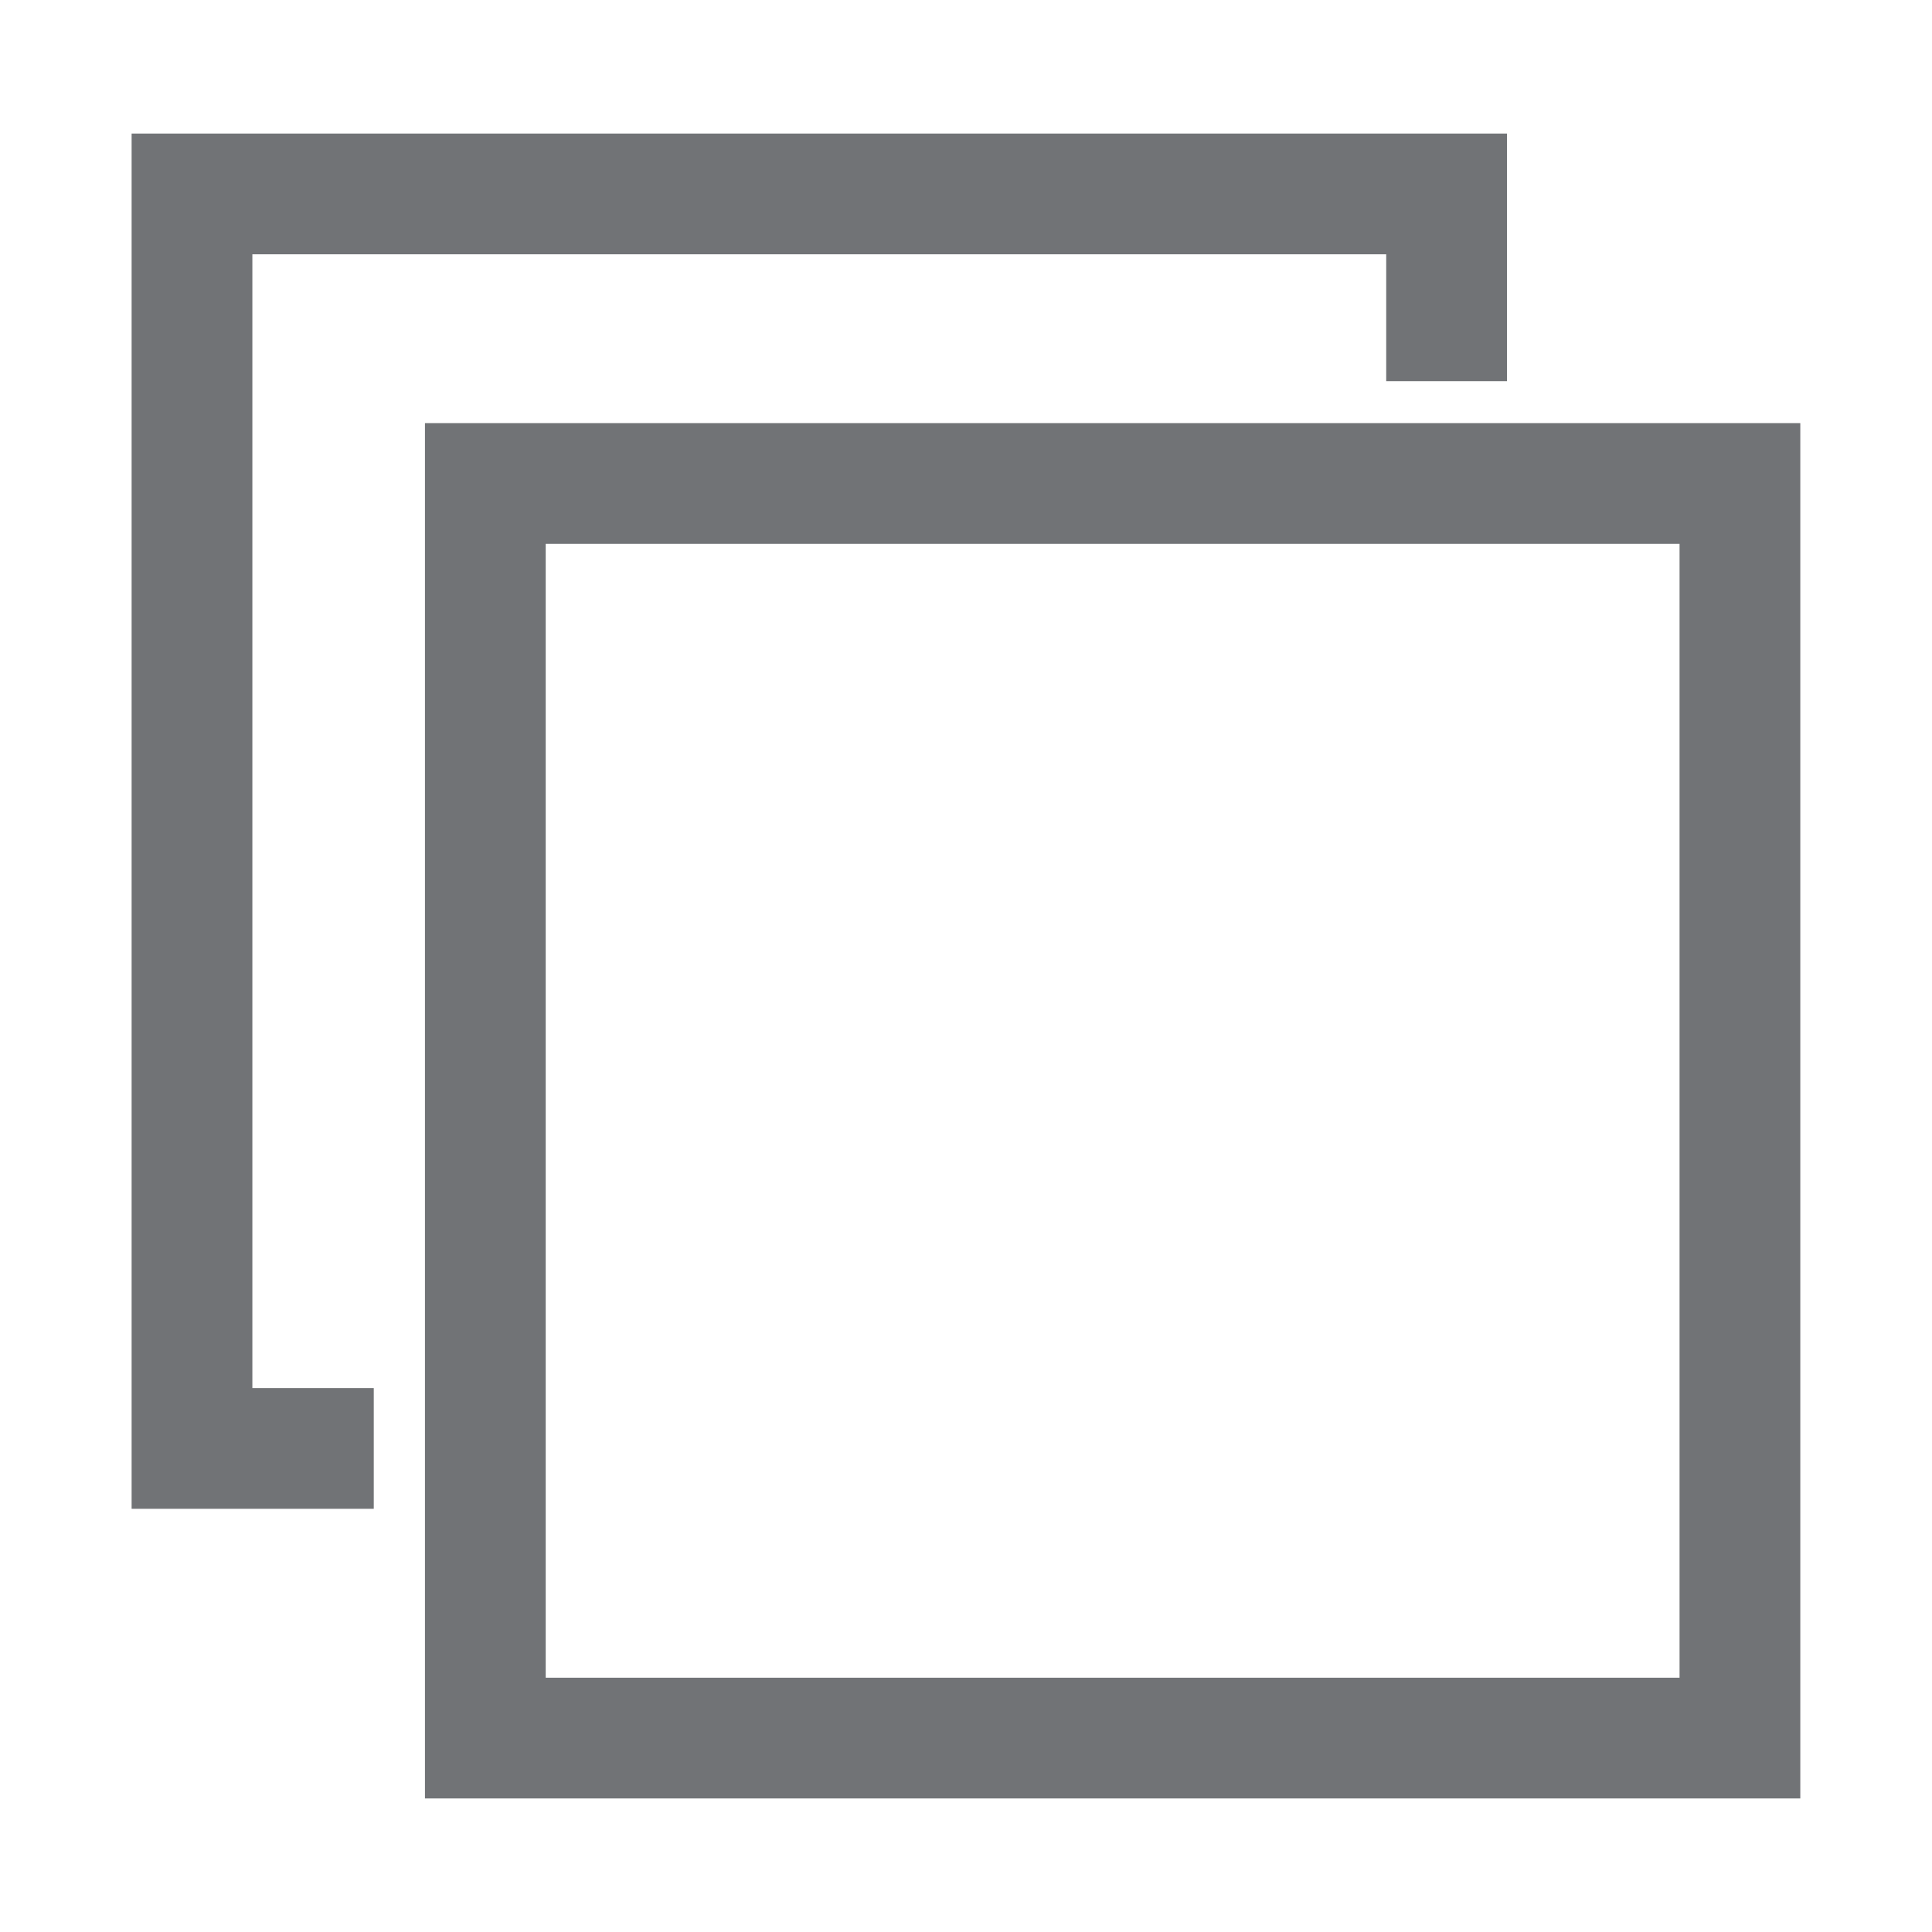
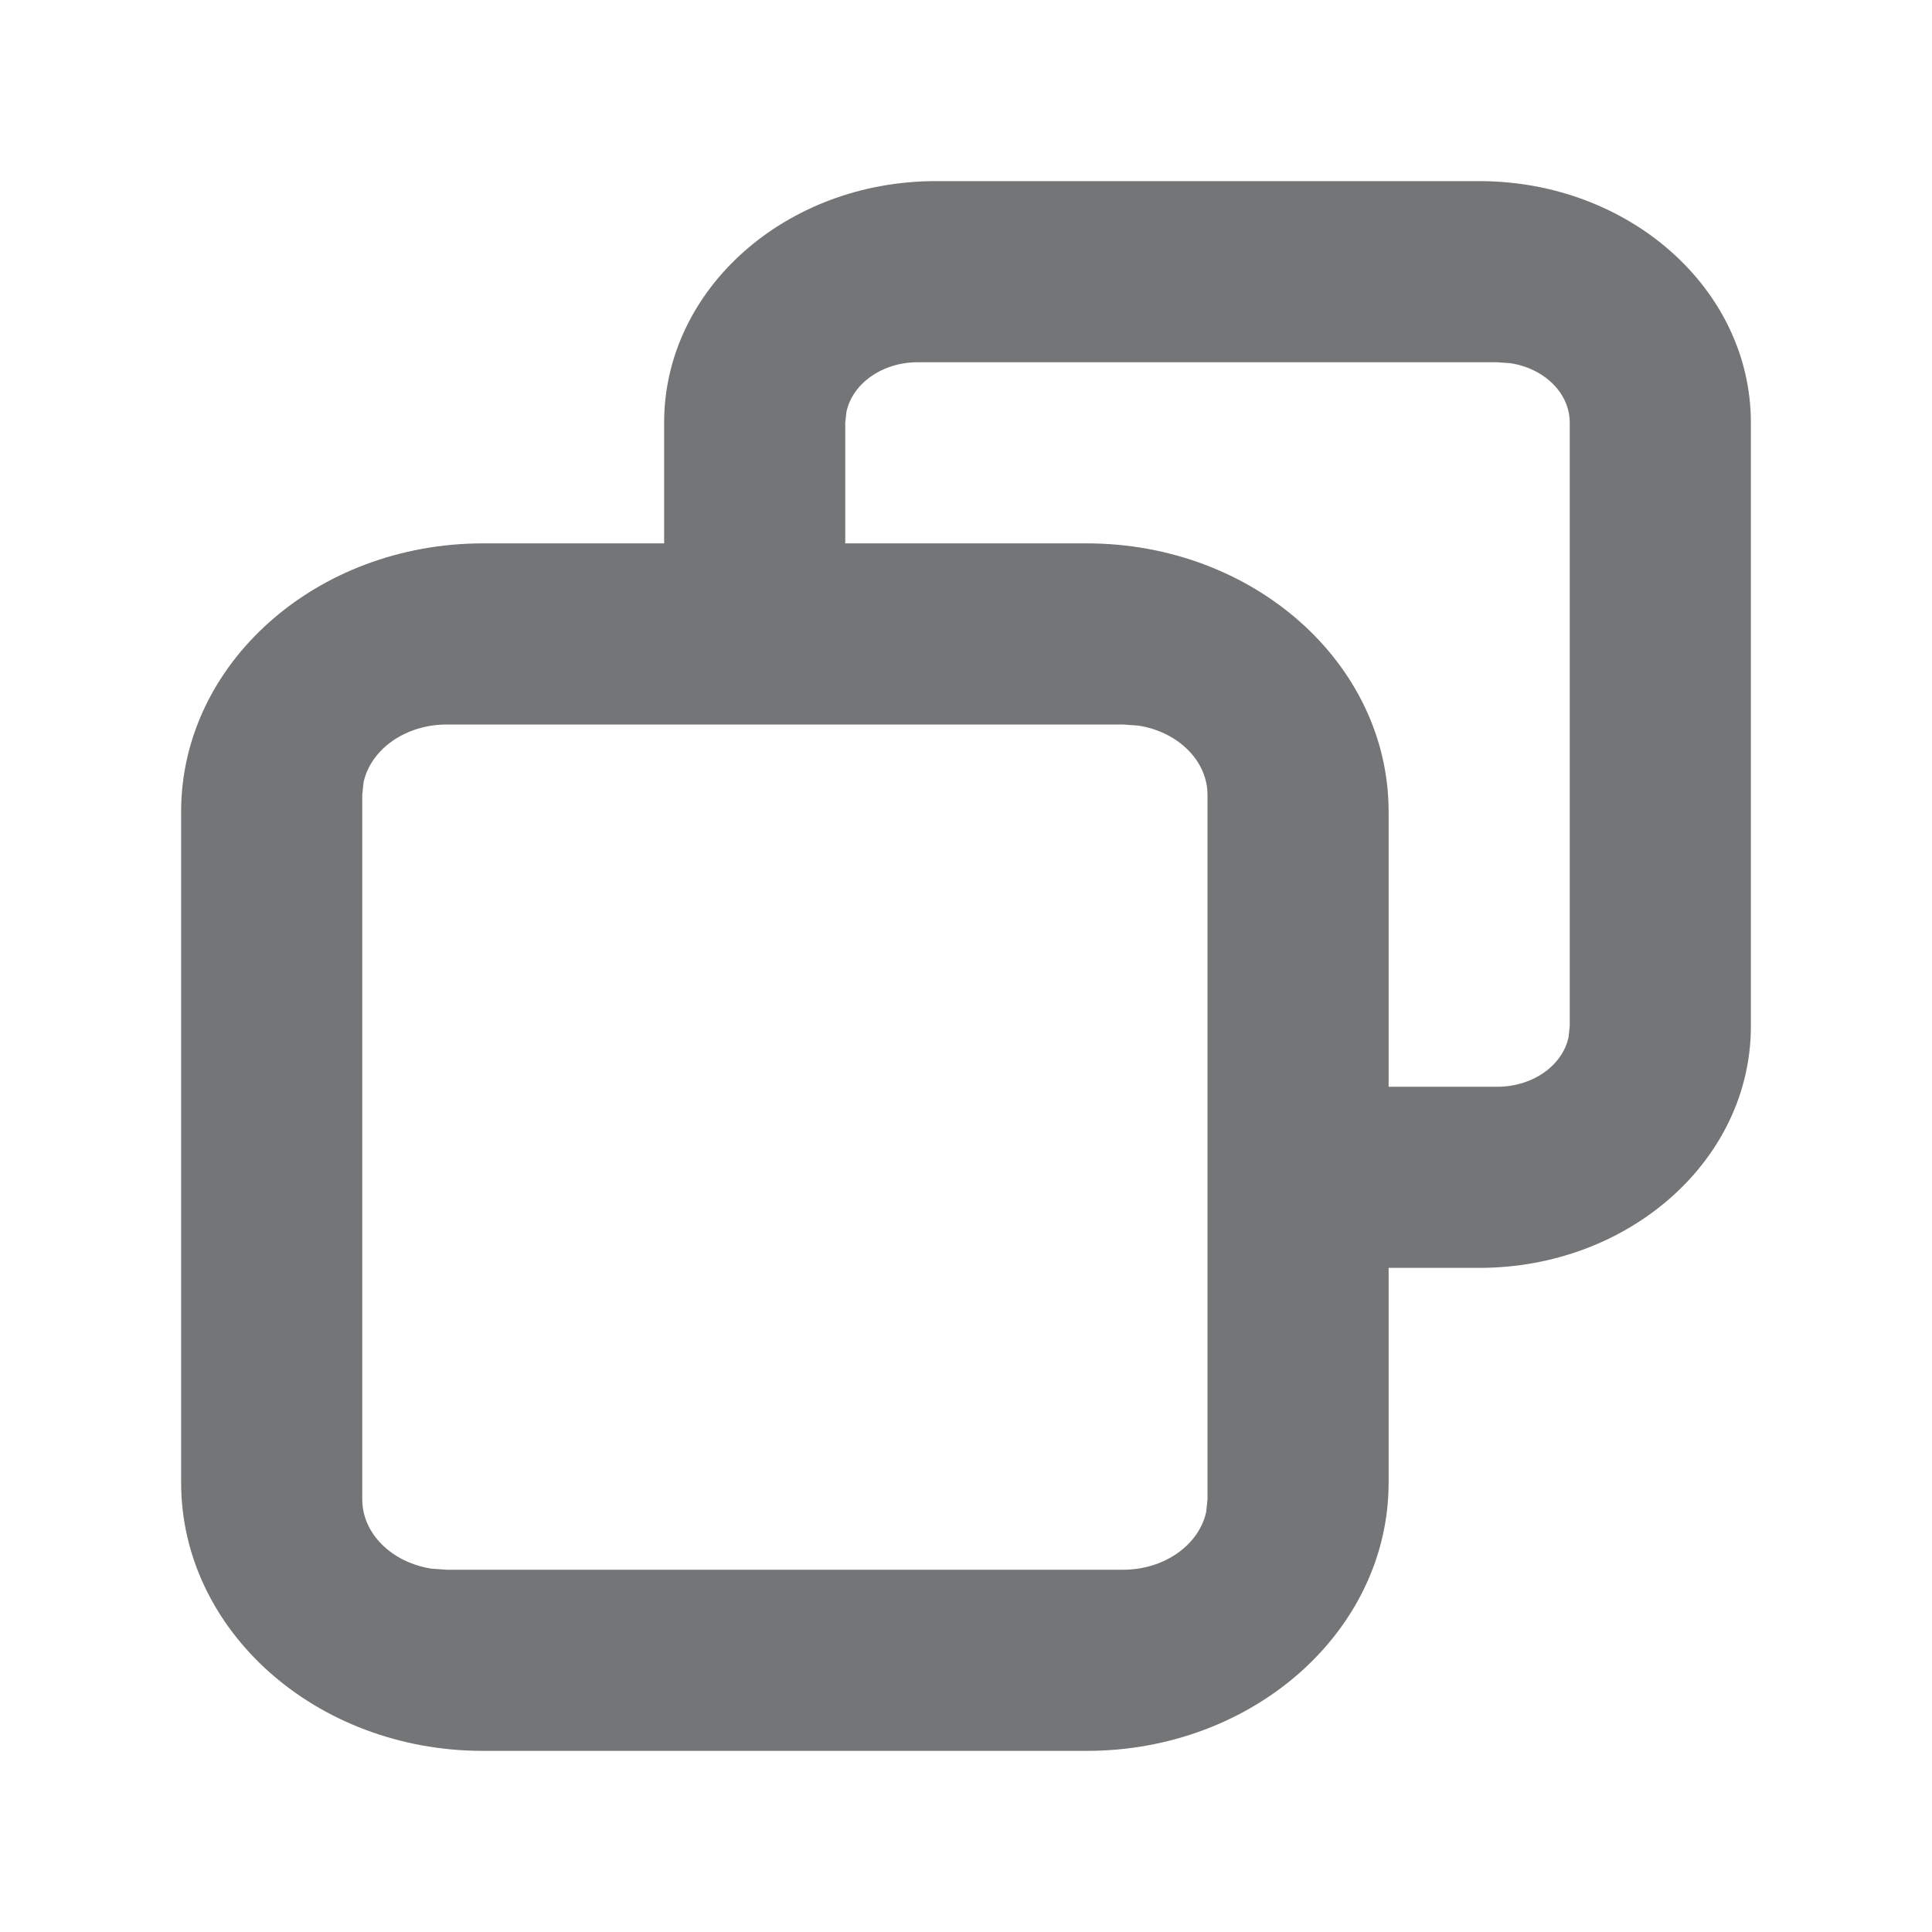
- <svg xmlns="http://www.w3.org/2000/svg" t="1616381442062" class="icon" viewBox="0 0 1024 1024" version="1.1" p-id="3382" width="48" height="48">
-   <path d="M133.76 134.784H734.72v67.243h64V70.784H69.76v728.917h128.341v-64H133.76z" p-id="3383" fill="#717376" />
-   <path d="M225.237 224.256v728.96h728.96V224.256H225.237z m64 665.003V288.256h600.96v600.96H289.237z" p-id="3384" fill="#717376" />
+ <svg xmlns="http://www.w3.org/2000/svg" width="16px" height="16px" viewBox="0 0 16 16" version="1.1">
+   <g id="页面-1" stroke="none" stroke-width="1" fill="none" fill-rule="evenodd">
+     <g id="Community-Members" transform="translate(-1228, -337)">
+       <g id="右侧面板备份" transform="translate(972, 100)">
+         <g id="编组-3" transform="translate(157, 237)">
+           <g id="编组-7" transform="translate(99, 0)">
+             <rect id="矩形" x="0" y="0" width="16" height="16" />
+             <path d="M11.5,10.5 L11.5,12.278 C11.5,13.505 10.381,14.5 9,14.5 L4,14.5 C2.619,14.5 1.5,13.505 1.5,12.278 L1.5,6.722 C1.5,5.495 2.619,4.5 4,4.5 L5.5,4.5 L5.5,3.5 C5.5,2.395 6.507,1.5 7.75,1.5 L12.25,1.5 C13.493,1.5 14.5,2.395 14.5,3.5 L14.5,8.5 C14.5,9.605 13.493,10.5 12.25,10.5 L11.5,10.5 Z M9.3,6 L3.7,6 C3.356,6 3.071,6.206 3.011,6.478 L3,6.583 L3,12.417 C3,12.703 3.248,12.941 3.574,12.991 L3.7,13 L9.3,13 C9.644,13 9.929,12.794 9.989,12.522 L10,12.417 L10,6.583 C10,6.297 9.752,6.059 9.426,6.009 L9.3,6 Z M11.5,9 L12.4,9 C12.695,9 12.94,8.823 12.99,8.59 L13,8.5 L13,3.5 C13,3.255 12.788,3.05 12.508,3.008 L12.4,3 L7.6,3 C7.305,3 7.06,3.177 7.01,3.41 L7,3.5 L7,4.5 L9,4.5 C10.381,4.5 11.5,5.495 11.5,6.722 L11.5,9 Z" id="形状结合" fill="#747576" fill-rule="nonzero" />
+           </g>
+         </g>
+       </g>
+     </g>
+   </g>
</svg>
